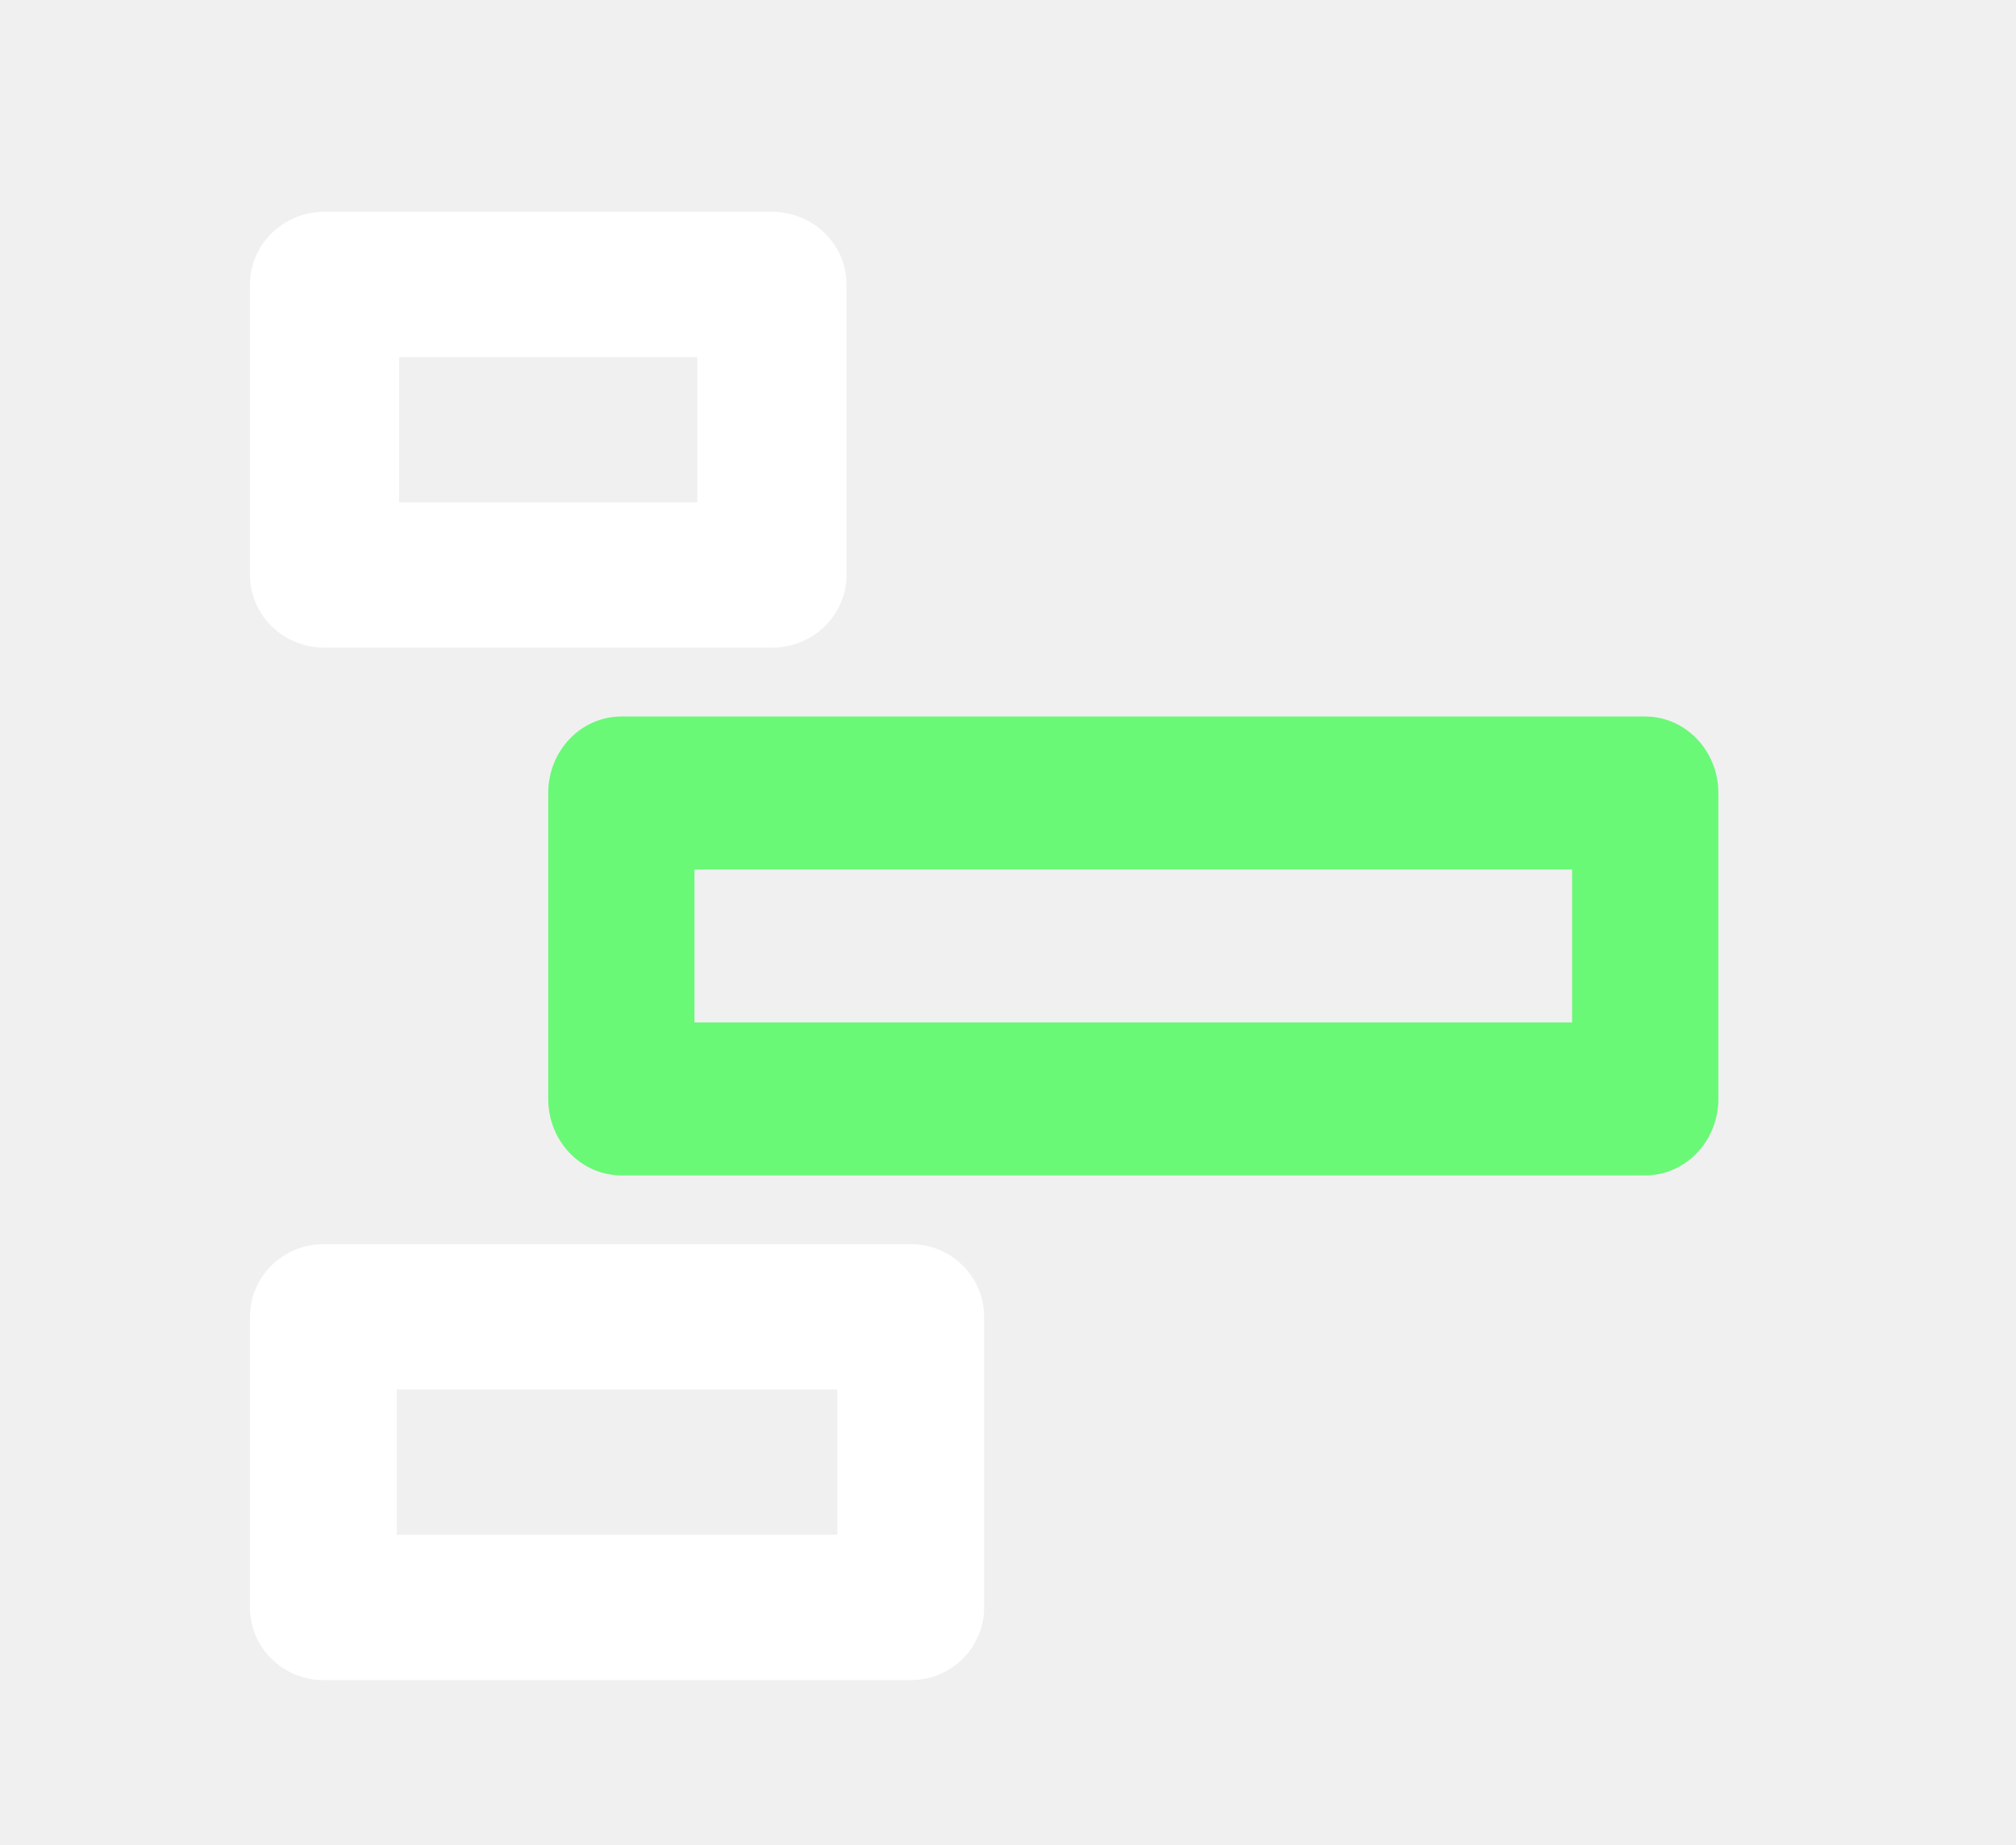
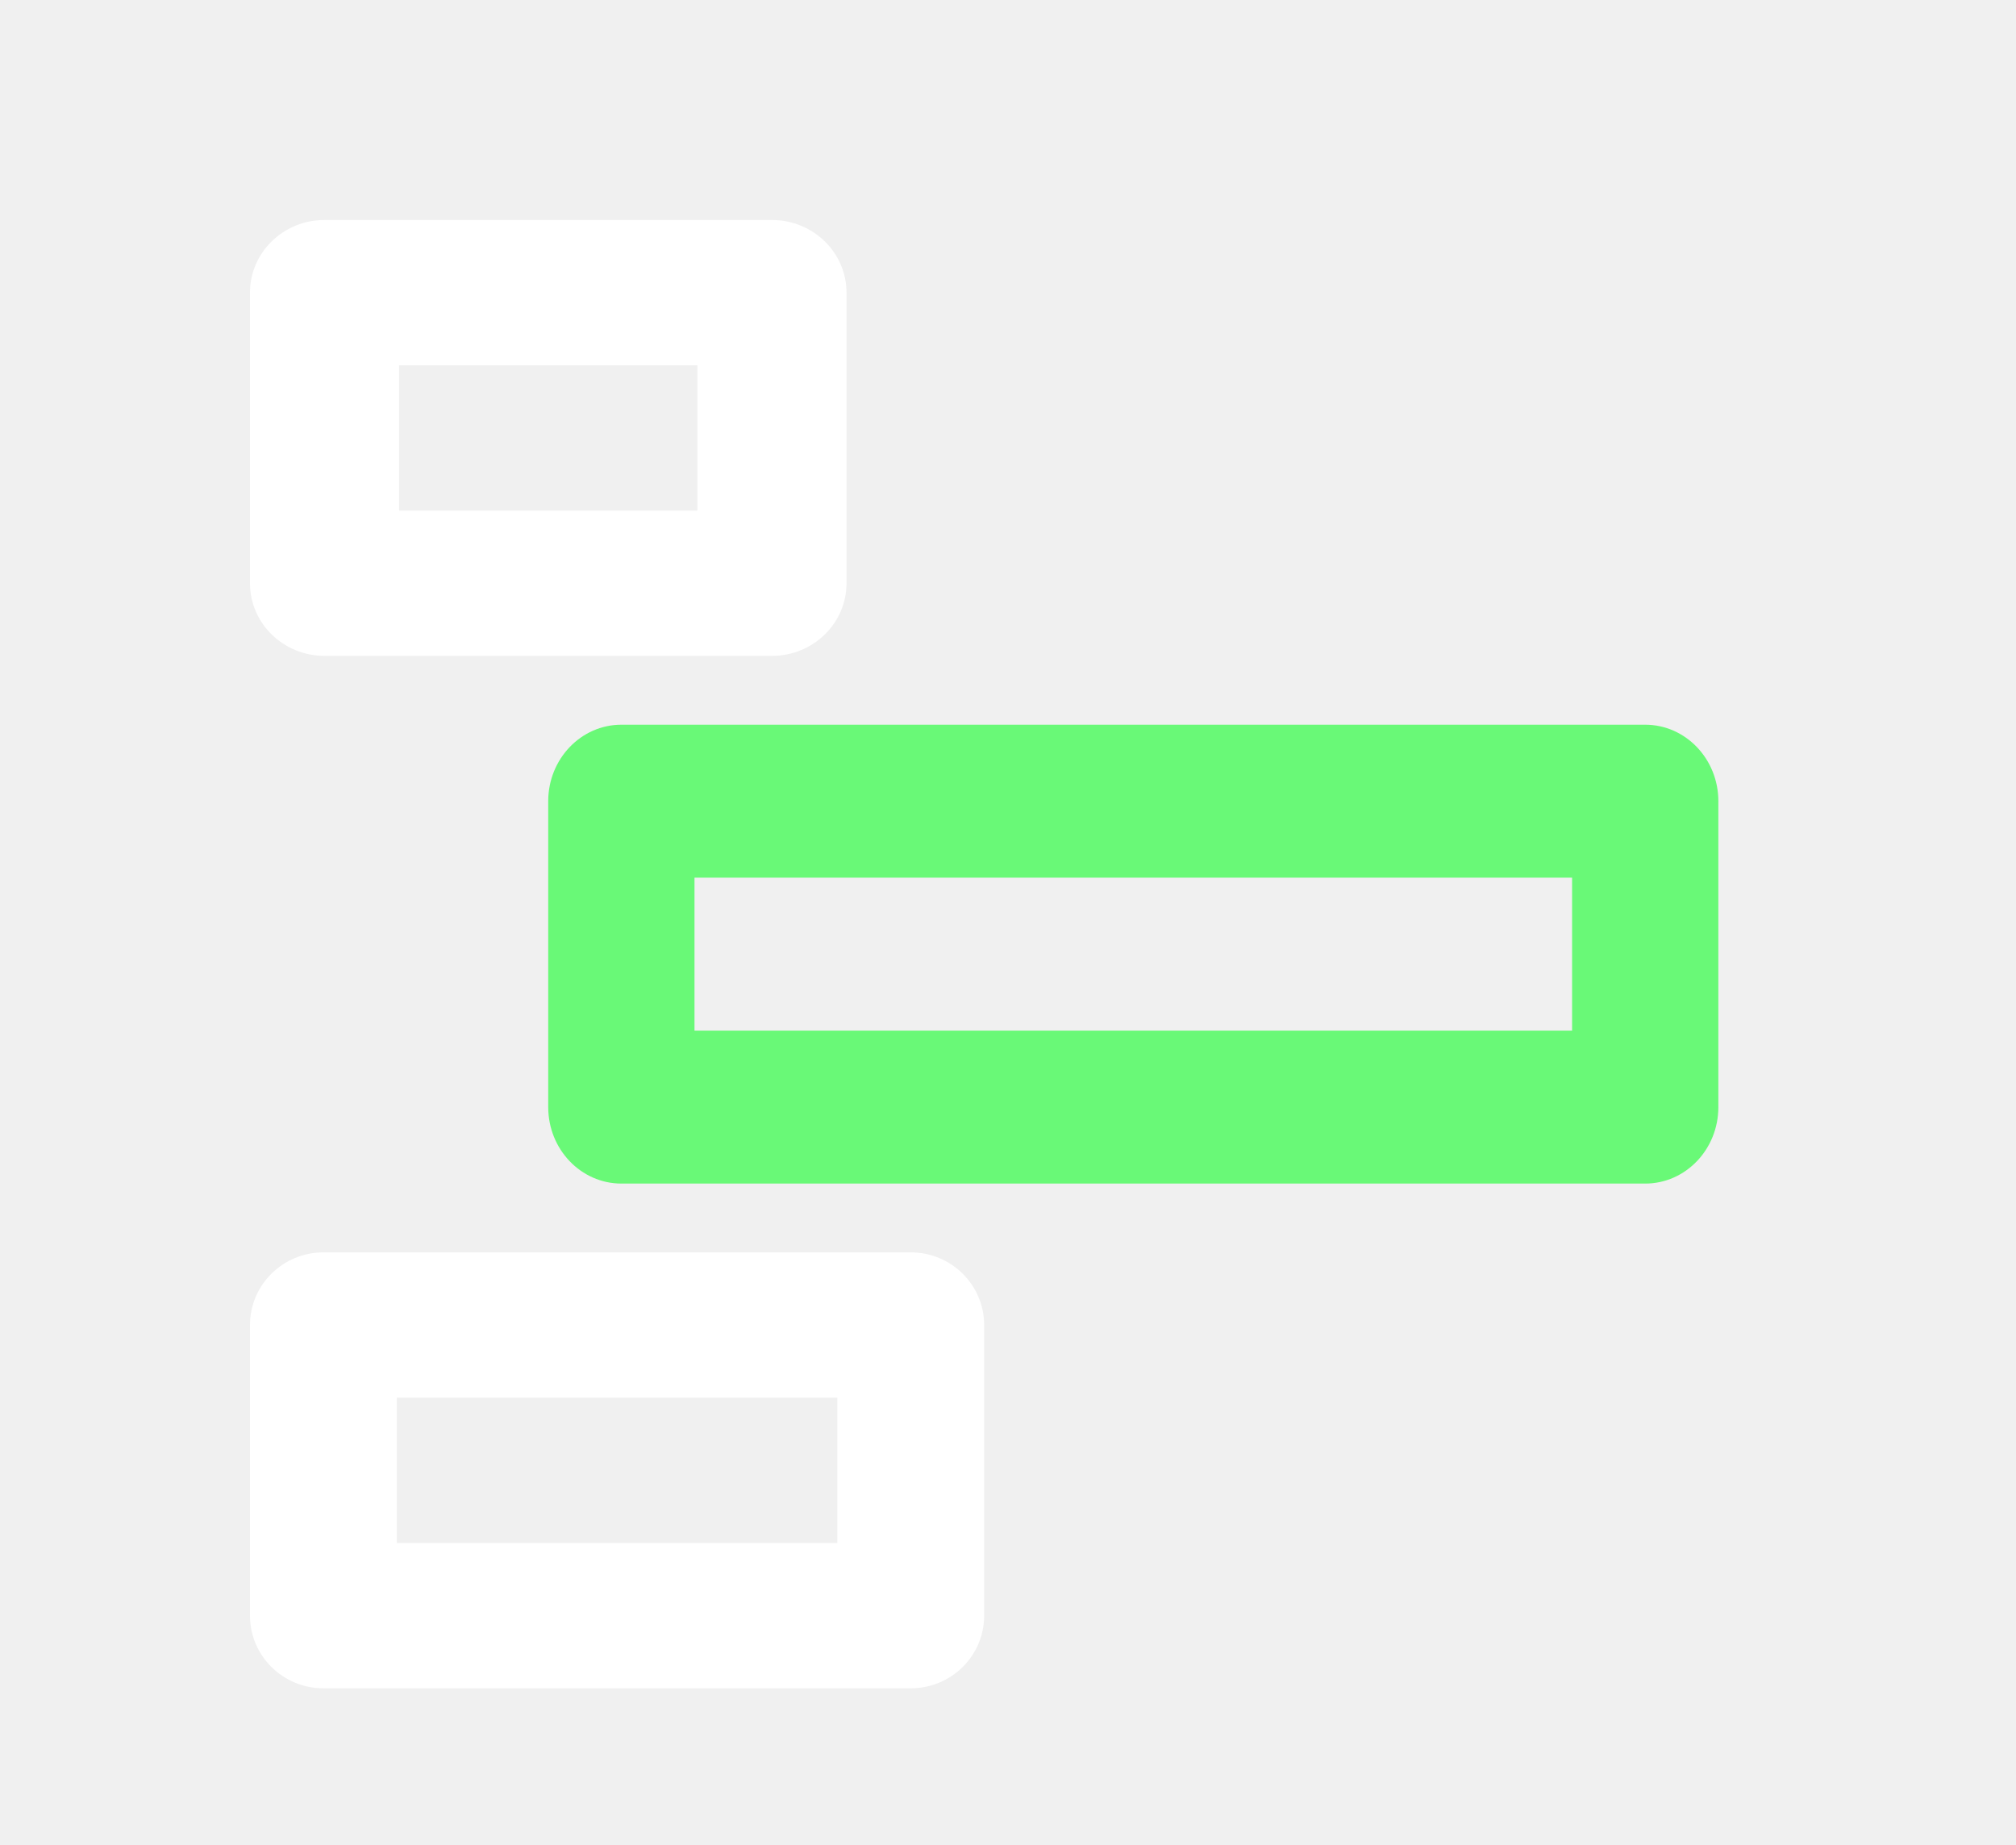
<svg xmlns="http://www.w3.org/2000/svg" width="47" height="43" viewBox="0 0 47 43" fill="none">
-   <path fill-rule="evenodd" clip-rule="evenodd" d="M5.828 6.631C5.828 5.696 6.606 4.938 7.566 4.938H17.997C18.957 4.938 19.735 5.696 19.735 6.631V13.406C19.735 14.342 18.957 15.1 17.997 15.1H7.566C6.606 15.1 5.828 14.342 5.828 13.406V6.631ZM9.305 8.325V11.713H16.258V8.325H9.305Z" fill="white" />
-   <path fill-rule="evenodd" clip-rule="evenodd" d="M5.828 30.701C5.828 29.766 6.594 29.007 7.54 29.007H21.233C22.178 29.007 22.944 29.766 22.944 30.701V37.476C22.944 38.412 22.178 39.17 21.233 39.17H7.54C6.594 39.17 5.828 38.412 5.828 37.476V30.701ZM9.251 32.395V35.782H19.521V32.395H9.251Z" fill="white" />
-   <path fill-rule="evenodd" clip-rule="evenodd" d="M12.781 18.488C12.781 17.503 13.545 16.705 14.486 16.705H38.356C39.297 16.705 40.061 17.503 40.061 18.488V25.62C40.061 26.605 39.297 27.403 38.356 27.403H14.486C13.545 27.403 12.781 26.605 12.781 25.62V18.488ZM16.191 20.271V23.837H36.651V20.271H16.191Z" fill="#69F977" />
+   <path fill-rule="evenodd" clip-rule="evenodd" d="M5.828 6.822C5.828 5.887 6.606 5.129 7.566 5.129H17.997C18.957 5.129 19.735 5.887 19.735 6.822V13.598C19.735 14.533 18.957 15.291 17.997 15.291H7.566C6.606 15.291 5.828 14.533 5.828 13.598V6.822ZM9.305 8.516V11.904H16.258V8.516H9.305Z" fill="white" />
+   <path fill-rule="evenodd" clip-rule="evenodd" d="M5.828 30.892C5.828 29.957 6.594 29.198 7.54 29.198H21.233C22.178 29.198 22.944 29.957 22.944 30.892V37.667C22.944 38.603 22.178 39.361 21.233 39.361H7.54C6.594 39.361 5.828 38.603 5.828 37.667V30.892ZM9.251 32.586V35.974H19.521V32.586H9.251Z" fill="white" />
+   <path fill-rule="evenodd" clip-rule="evenodd" d="M12.781 18.679C12.781 17.695 13.545 16.896 14.486 16.896H38.356C39.297 16.896 40.061 17.695 40.061 18.679V25.811C40.061 26.796 39.297 27.594 38.356 27.594H14.486C13.545 27.594 12.781 26.796 12.781 25.811V18.679ZM16.191 20.462V24.028H36.651V20.462H16.191Z" fill="#69F977" />
</svg>
